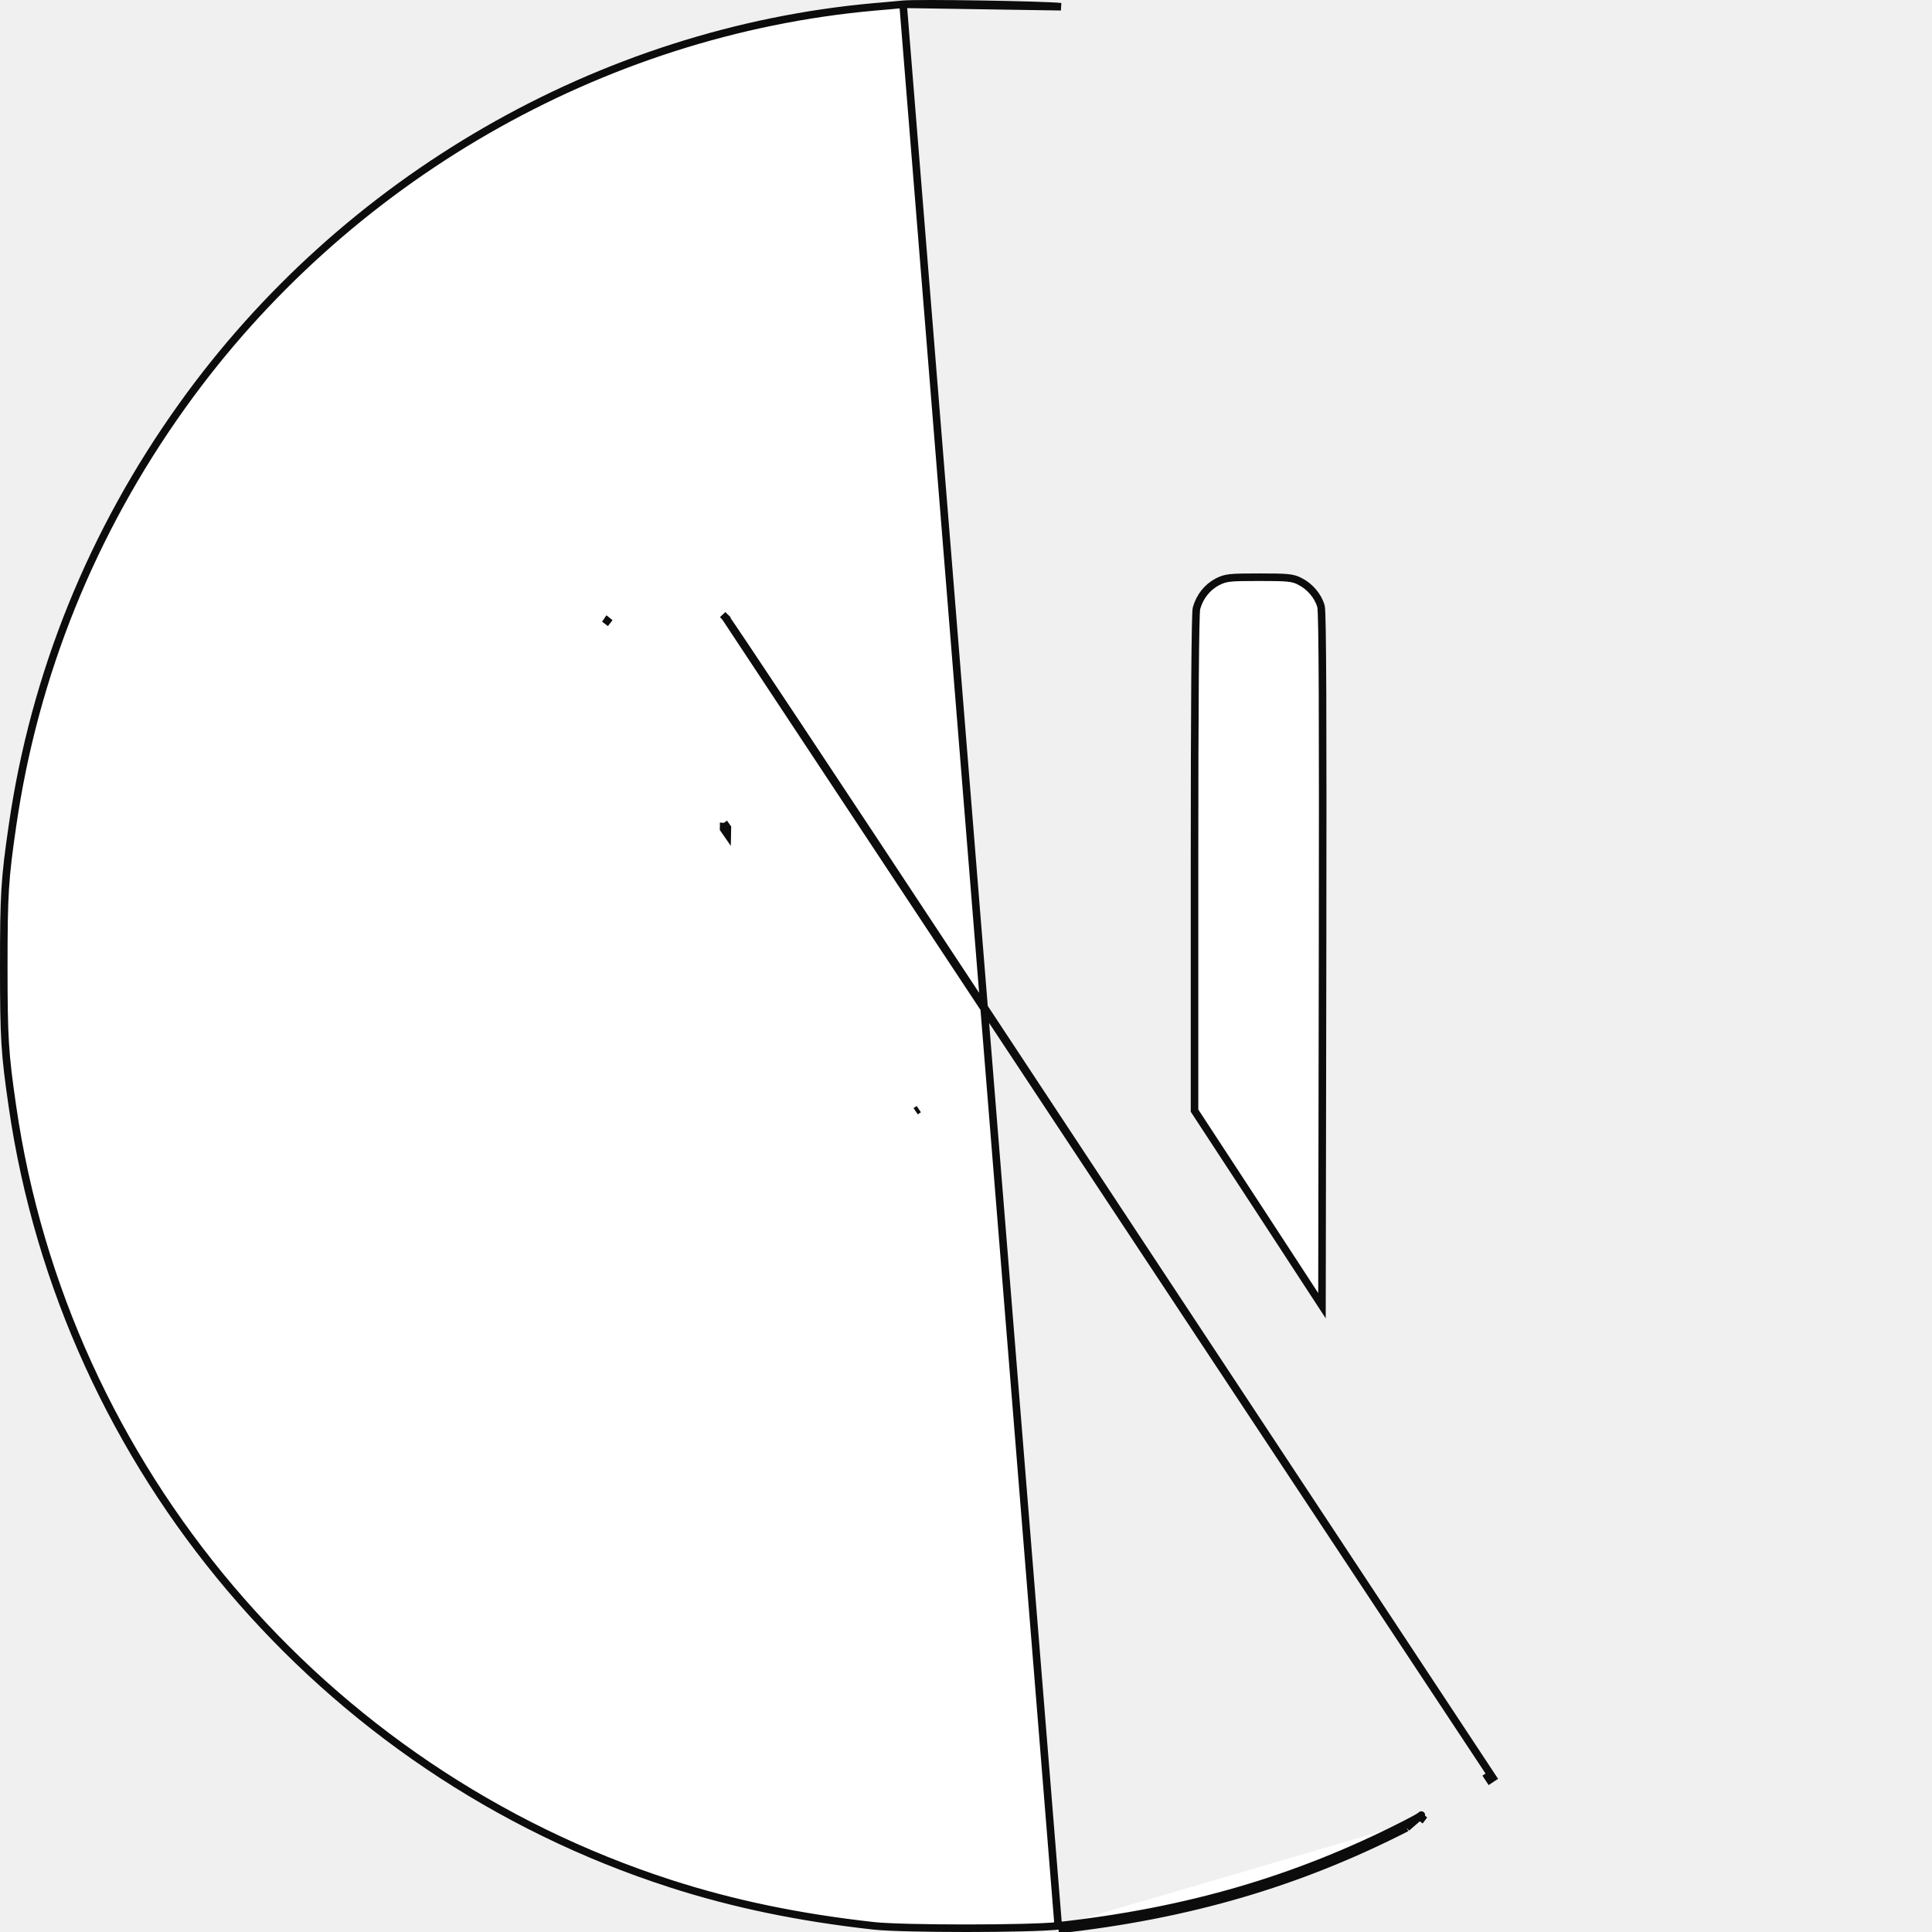
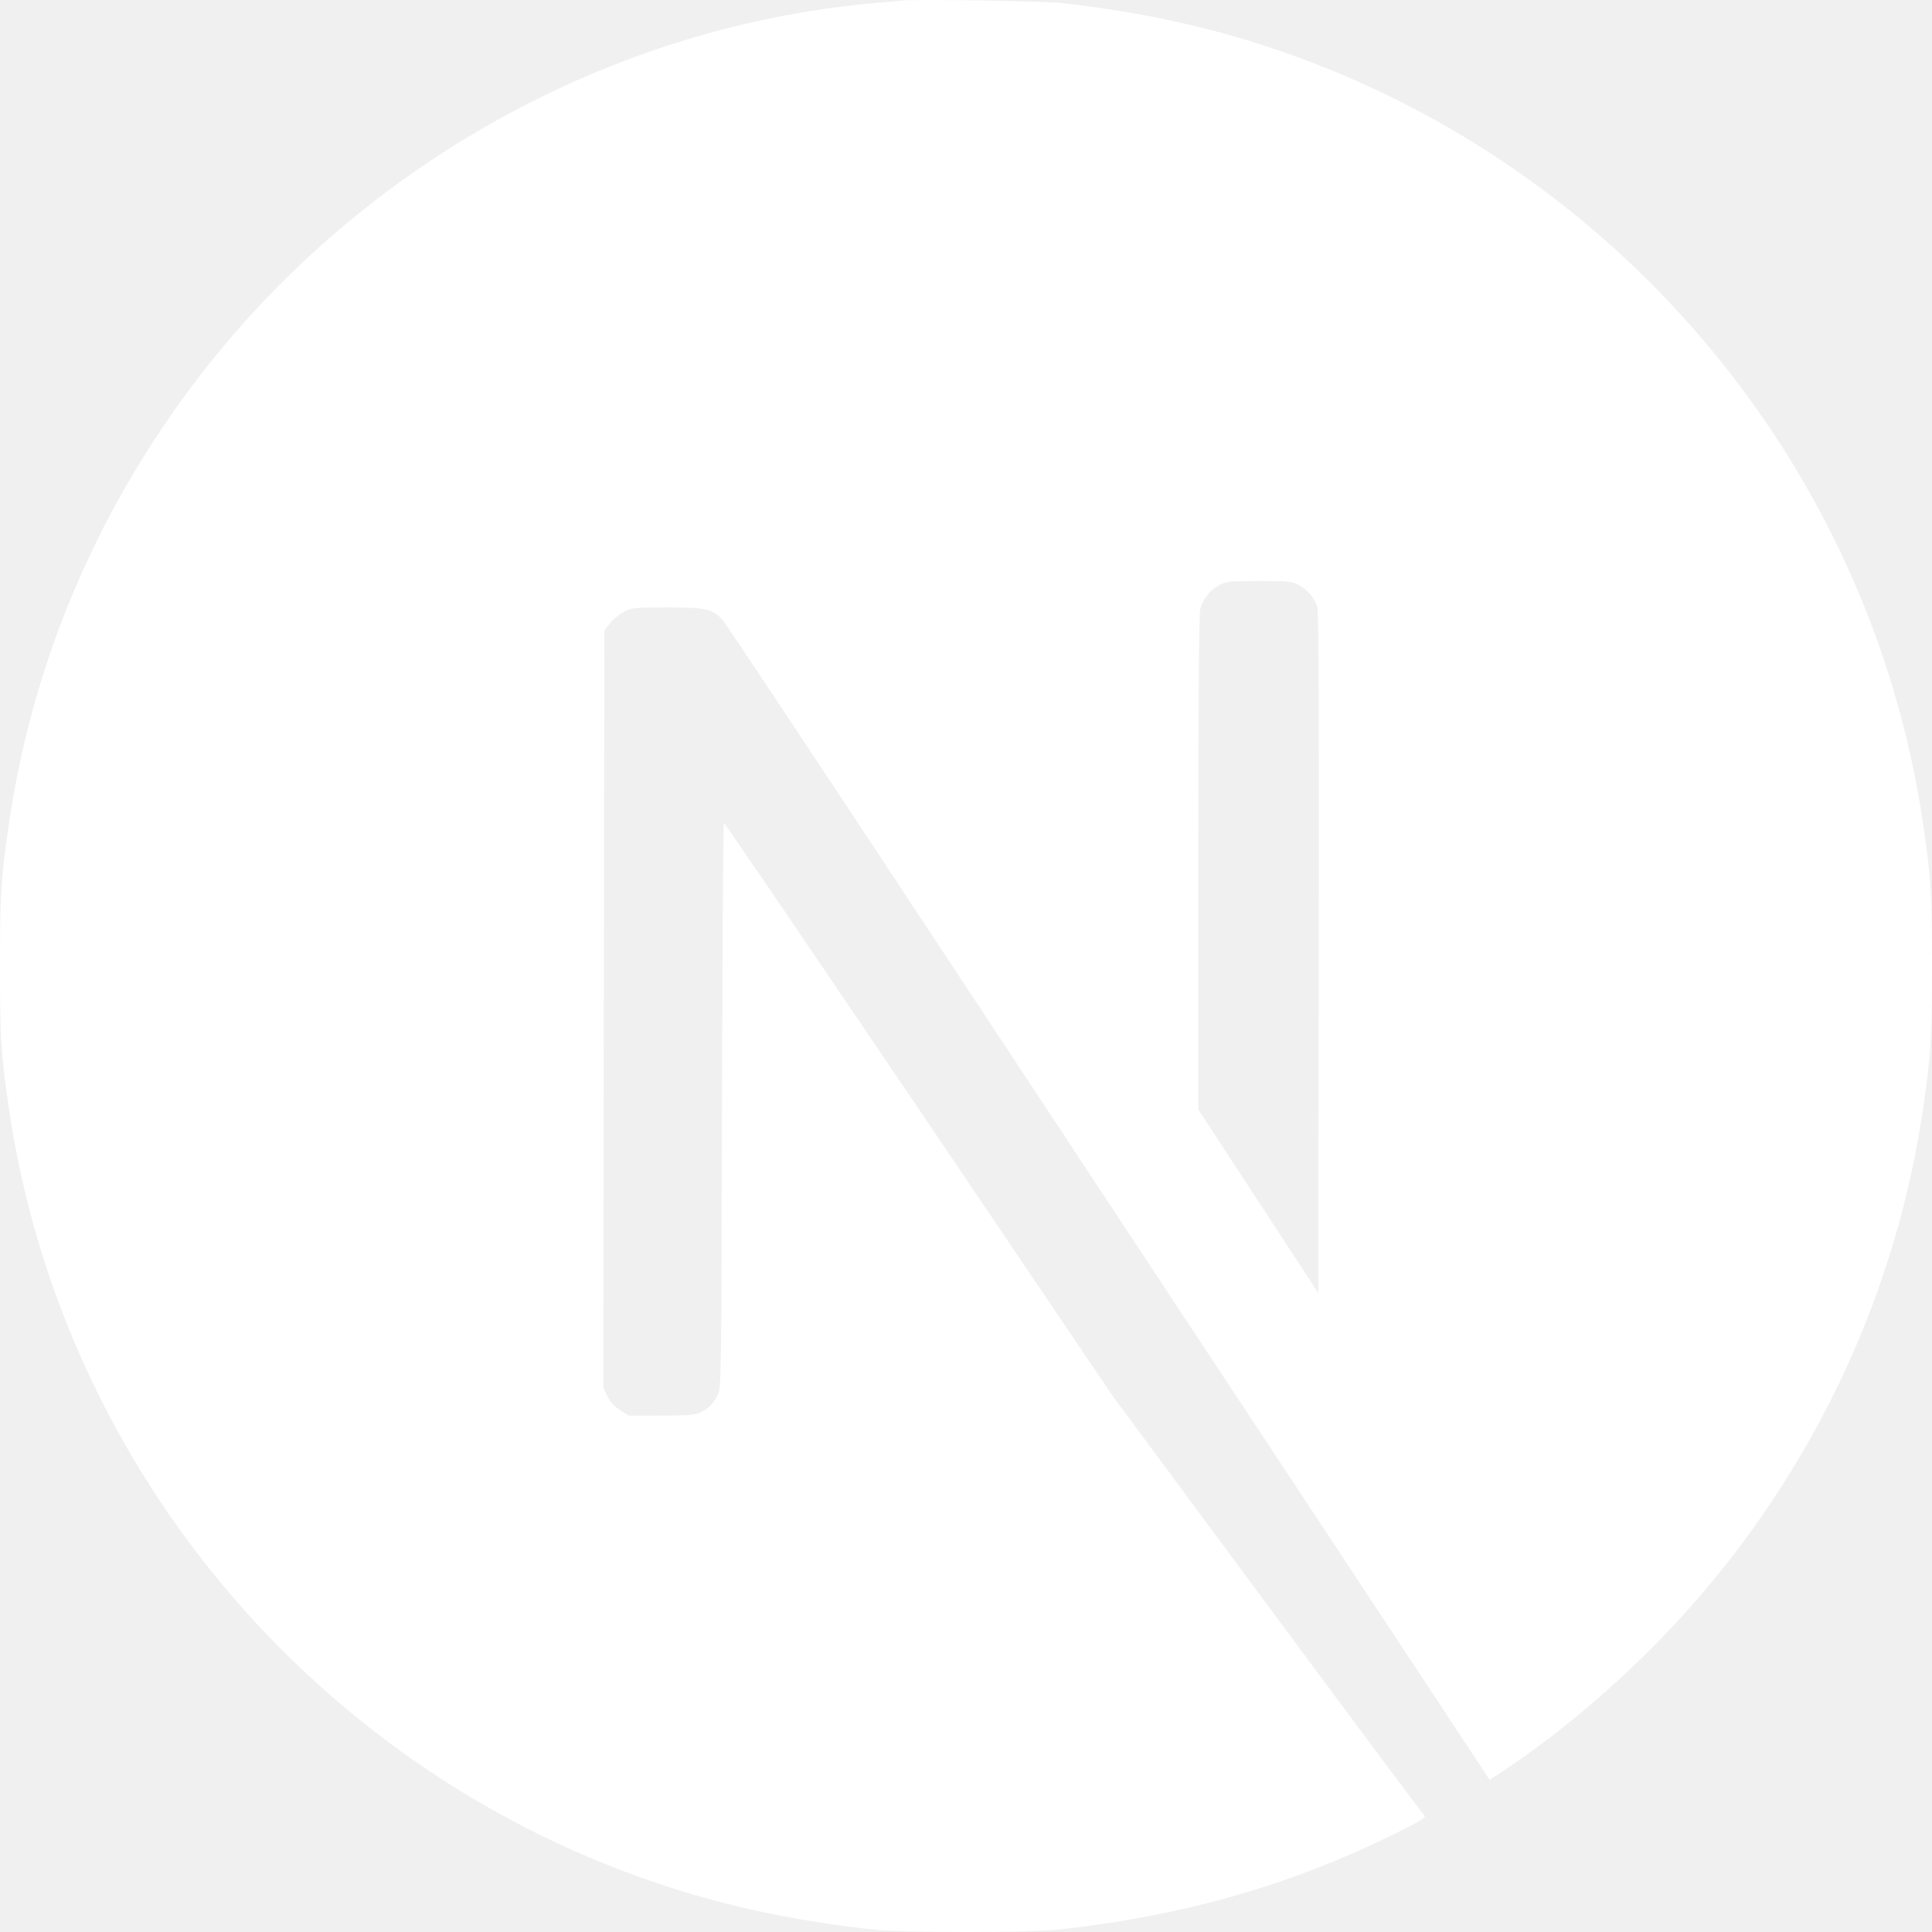
<svg xmlns="http://www.w3.org/2000/svg" width="256" height="256" viewBox="0 0 256 256" fill="none">
-   <g clip-path="url(#clip0_101_4)">
-     <path d="M119.665 0.567L119.662 0.567C119.532 0.579 119.333 0.598 119.083 0.622C118.288 0.697 116.982 0.822 115.78 0.917C79.568 4.183 45.642 23.721 24.155 53.754L24.155 53.754C12.189 70.454 4.537 89.395 1.646 109.456L1.646 109.457C0.624 116.457 0.5 118.508 0.5 128.025C0.5 137.542 0.624 139.593 1.646 146.594L1.646 146.594C8.575 194.468 42.65 234.696 88.865 249.6C97.137 252.267 105.862 254.086 115.793 255.184C117.7 255.393 122.832 255.5 128 255.5C133.169 255.5 138.301 255.393 140.208 255.184M119.665 0.567L140.262 255.681M119.665 0.567C120.668 0.47 125.283 0.487 129.997 0.563C134.701 0.638 139.406 0.769 140.583 0.891L119.665 0.567ZM140.208 255.184L140.262 255.681M140.208 255.184C140.207 255.184 140.207 255.184 140.207 255.184L140.262 255.681M140.208 255.184C157.344 253.288 171.848 249.051 186.154 241.75M140.262 255.681C157.454 253.779 172.018 249.526 186.382 242.195M186.154 241.75L186.382 242.195M186.154 241.75C187.232 241.199 187.846 240.864 188.163 240.643M186.154 241.75C186.154 241.75 186.155 241.75 186.155 241.75L186.382 242.195M186.382 242.195L188.163 240.643M95.896 109.534C96.034 109.541 96.144 109.488 96.216 109.435C96.266 109.506 96.322 109.585 96.385 109.674C96.383 109.715 96.382 109.758 96.381 109.803C96.376 110.004 96.371 110.244 96.366 110.522C96.257 110.364 96.157 110.222 96.068 110.094C95.999 109.996 95.937 109.906 95.88 109.826C95.883 109.718 95.886 109.621 95.888 109.534H95.896ZM95.896 109.534H95.919C95.909 109.533 95.899 109.532 95.888 109.531C95.888 109.532 95.888 109.533 95.888 109.534C95.891 109.534 95.893 109.534 95.896 109.534ZM188.163 240.643C188.167 240.648 188.17 240.652 188.174 240.657C188.216 240.71 188.252 240.755 188.28 240.788C188.294 240.805 188.308 240.822 188.322 240.837L188.323 240.838C188.328 240.844 188.353 240.872 188.388 240.901C188.385 240.898 188.376 240.89 188.365 240.876C188.351 240.859 188.332 240.831 188.317 240.791C188.282 240.697 188.293 240.605 188.317 240.544C188.324 240.526 188.331 240.514 188.336 240.506C188.344 240.494 188.345 240.495 188.33 240.511C188.308 240.533 188.266 240.57 188.192 240.622C188.183 240.629 188.173 240.636 188.163 240.643ZM96.112 81.799C96.111 81.798 96.109 81.796 96.108 81.795L95.743 82.137L96.113 81.8C96.112 81.799 96.112 81.799 96.112 81.799ZM96.112 81.799C96.149 81.84 96.192 81.899 96.223 81.941C96.263 81.996 96.316 82.071 96.38 82.163C96.508 82.346 96.686 82.606 96.91 82.936C97.359 83.597 97.998 84.546 98.806 85.752C100.421 88.164 102.712 91.604 105.51 95.819C111.106 104.249 118.733 115.777 127.041 128.376C143.657 153.571 166.379 187.974 177.54 204.863L177.54 204.864L197.535 235.148M96.112 81.799L197.535 235.148M197.535 235.148L197.118 235.422L197.393 235.84L197.81 235.564L197.535 235.148ZM121.33 147.246L121.744 146.966L121.33 147.246L121.33 147.246ZM80.456 82.259L80.854 82.562L80.463 82.251L80.46 82.255C80.459 82.256 80.457 82.258 80.456 82.259ZM174.252 171.609L175.168 173.013L175.171 171.337L175.246 126.35C175.271 110.674 175.271 99.357 175.24 91.877C175.224 88.138 175.2 85.356 175.168 83.467C175.152 82.523 175.134 81.799 175.113 81.289C175.103 81.034 175.092 80.829 175.079 80.675C175.069 80.547 175.055 80.398 175.024 80.294C174.634 78.955 173.563 77.7 172.249 77.04C171.772 76.78 171.336 76.64 170.554 76.566C169.797 76.495 168.682 76.483 166.838 76.483C164.884 76.483 163.776 76.495 163.03 76.576C162.241 76.663 161.832 76.831 161.28 77.113L161.28 77.113L161.27 77.118C159.945 77.836 158.985 79.049 158.549 80.573L158.549 80.573L158.546 80.585C158.523 80.674 158.512 80.802 158.504 80.915C158.494 81.046 158.485 81.22 158.477 81.433C158.459 81.859 158.443 82.457 158.428 83.221C158.397 84.749 158.371 86.952 158.349 89.796C158.305 95.484 158.28 103.742 158.28 114.314V147.016V147.165L158.362 147.29L166.319 159.449L166.32 159.45L174.252 171.609ZM188.709 240.518L188.389 240.902C188.395 240.907 188.402 240.913 188.409 240.918L188.709 240.518Z" fill="white" stroke="#0D0C0C" />
+   <g clip-path="url(#clip0_109_3)">
+     <path d="M119.617 0.069C119.066 0.119 117.315 0.294 115.738 0.419C79.377 3.697 45.319 23.313 23.748 53.463C11.736 70.227 4.054 89.243 1.151 109.385C0.125 116.415 0 118.492 0 128.025C0 137.558 0.125 139.635 1.151 146.666C8.108 194.73 42.316 235.114 88.712 250.076C97.02 252.754 105.778 254.58 115.738 255.681C119.617 256.106 136.383 256.106 140.262 255.681C157.454 253.779 172.018 249.526 186.382 242.195C188.584 241.069 189.01 240.769 188.709 240.518C188.509 240.368 179.125 227.783 167.864 212.57L147.394 184.922L121.744 146.966C107.63 126.098 96.019 109.034 95.919 109.034C95.819 109.009 95.719 125.873 95.668 146.465C95.593 182.52 95.568 183.971 95.118 184.822C94.467 186.048 93.967 186.549 92.916 187.099C92.115 187.499 91.414 187.574 87.636 187.574H83.306L82.155 186.849C81.404 186.373 80.854 185.748 80.479 185.022L79.953 183.896L80.003 133.73L80.078 83.538L80.854 82.562C81.254 82.037 82.105 81.361 82.706 81.036C83.732 80.536 84.132 80.486 88.461 80.486C93.566 80.486 94.417 80.686 95.743 82.137C96.119 82.537 110.007 103.455 126.624 128.651C143.24 153.846 165.962 188.25 177.123 205.139L197.393 235.84L198.419 235.164C207.503 229.259 217.112 220.852 224.719 212.095C240.91 193.504 251.345 170.836 254.849 146.666C255.875 139.635 256 137.558 256 128.025C256 118.492 255.875 116.415 254.849 109.385C247.892 61.32 213.684 20.936 167.288 5.974C159.105 3.322 150.397 1.495 140.637 0.394C138.235 0.144 121.694 -0.131 119.617 0.069ZM172.018 77.483C173.219 78.084 174.195 79.235 174.545 80.436C174.746 81.086 174.796 94.998 174.746 126.349L174.671 171.336L166.738 159.176L158.78 147.016V114.314C158.78 93.171 158.88 81.286 159.03 80.711C159.431 79.31 160.307 78.209 161.508 77.558C162.534 77.033 162.909 76.983 166.838 76.983C170.542 76.983 171.192 77.033 172.018 77.483Z" fill="white" />
  </g>
  <defs>
-     <clipPath id="clip0_101_4">
+     <clipPath id="clip0_109_3">
      <rect width="256" height="256" fill="white" />
    </clipPath>
  </defs>
</svg>
